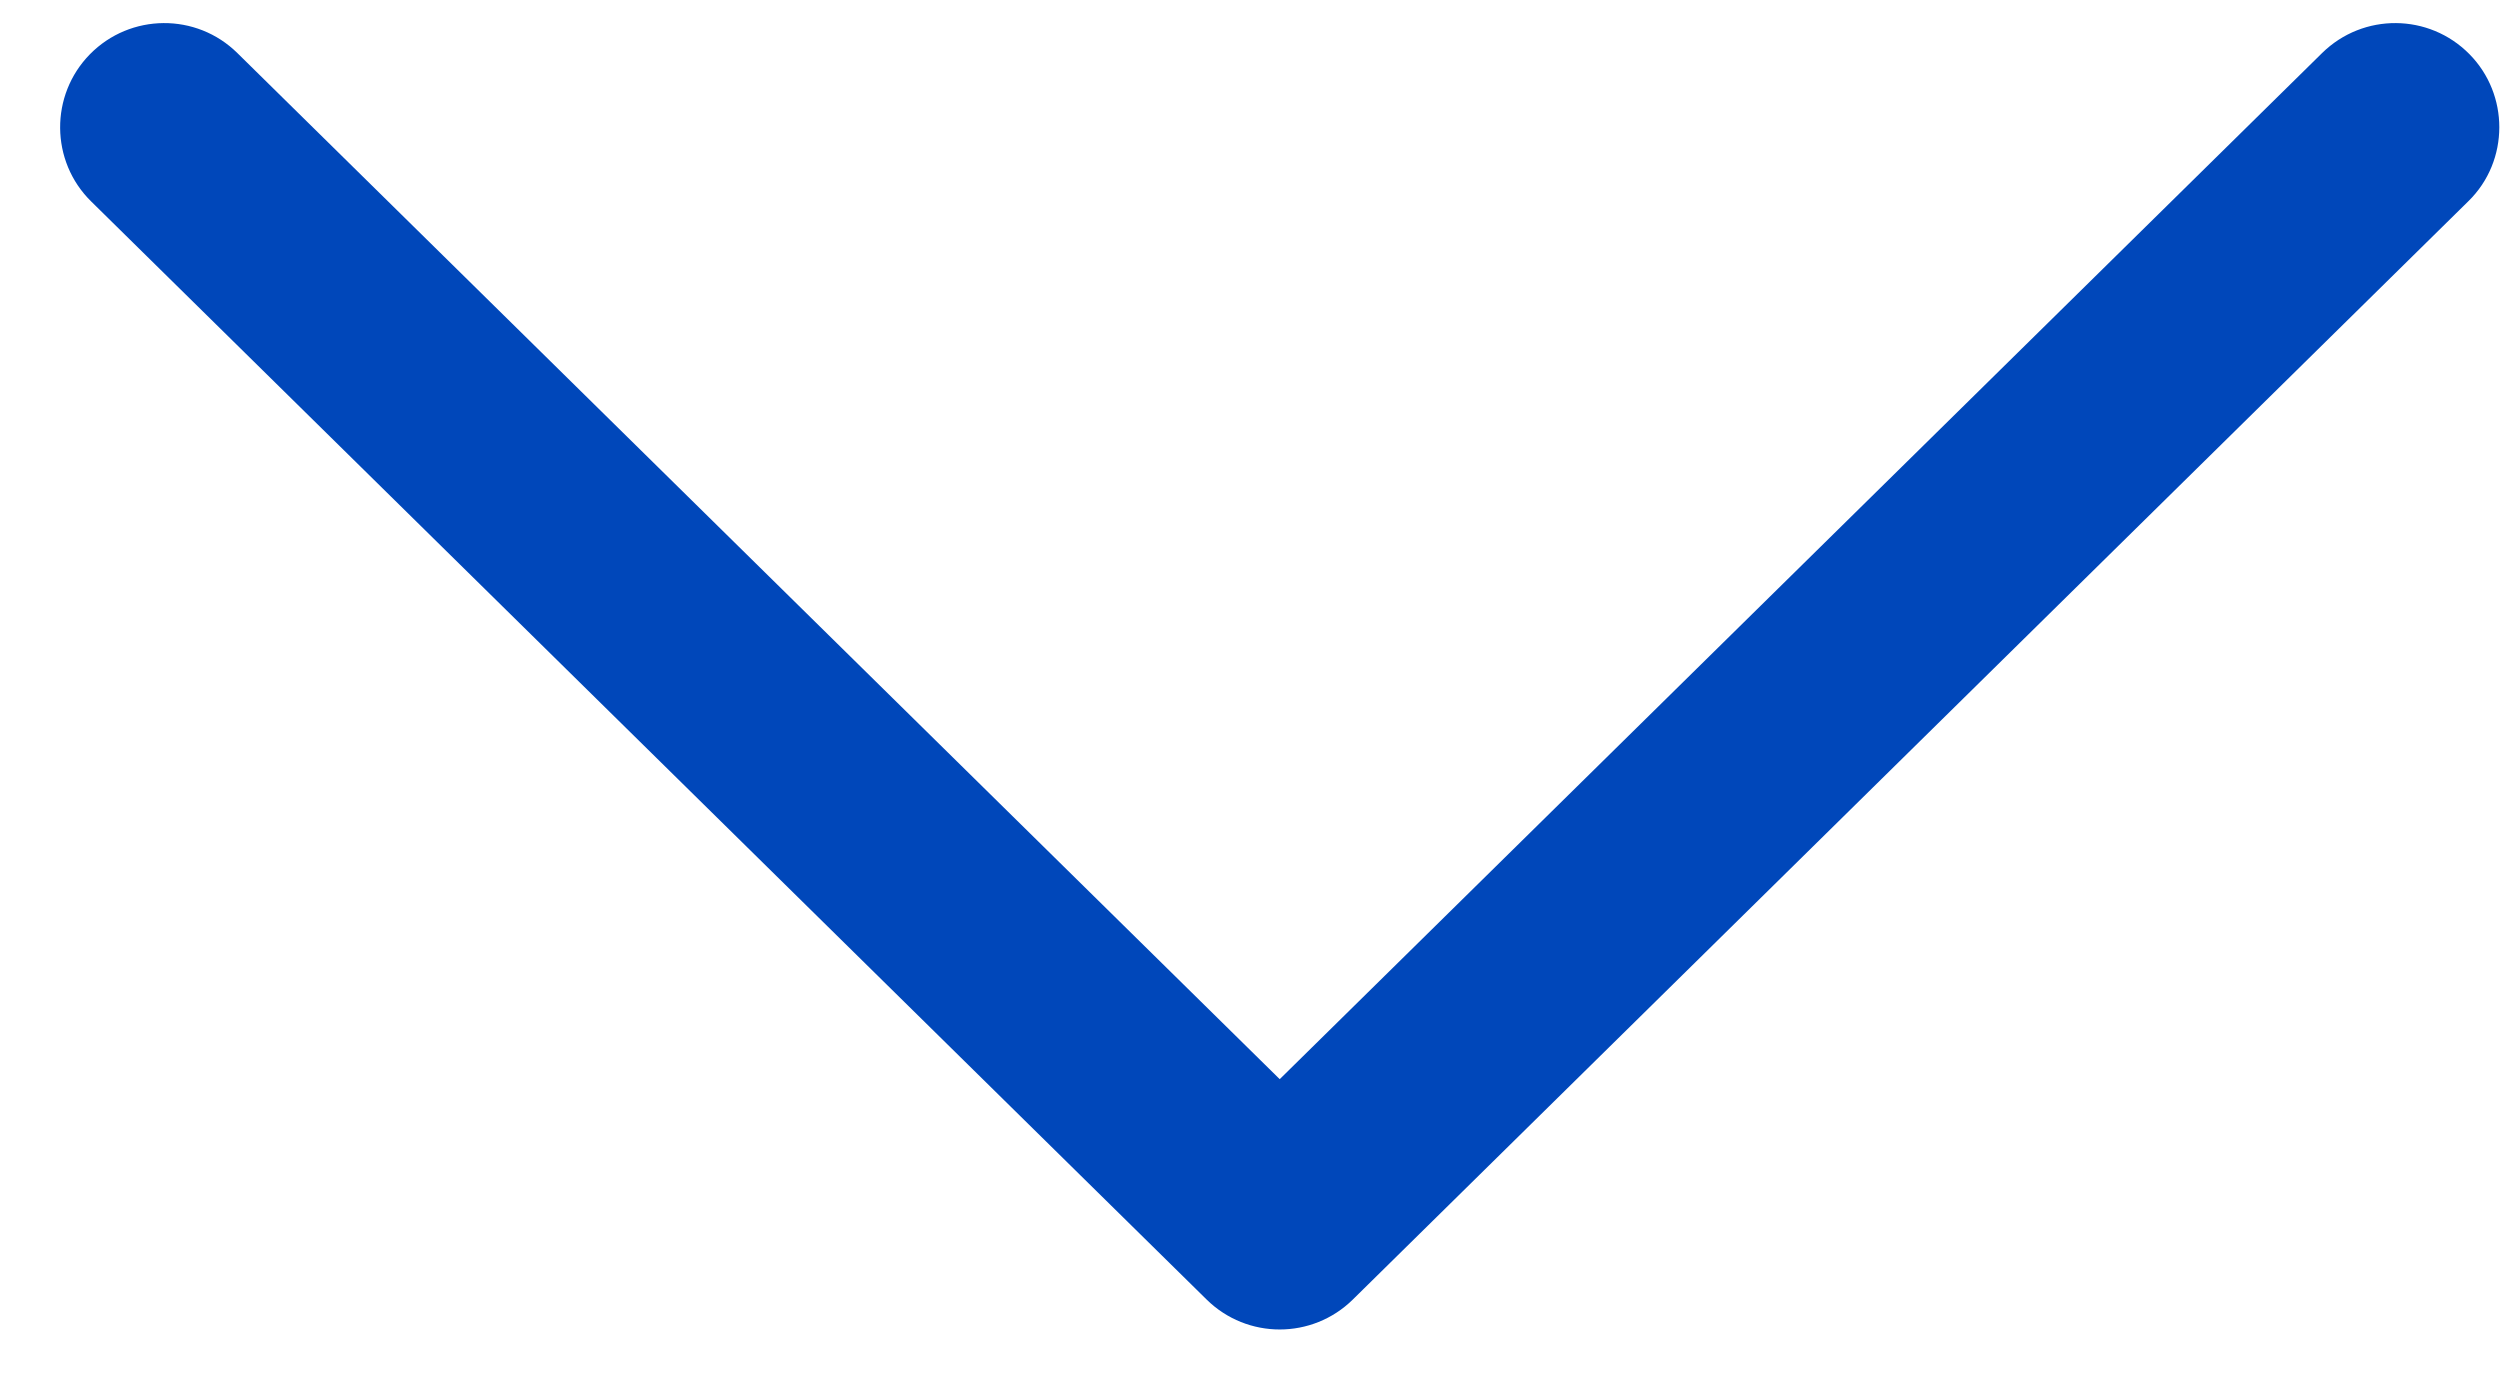
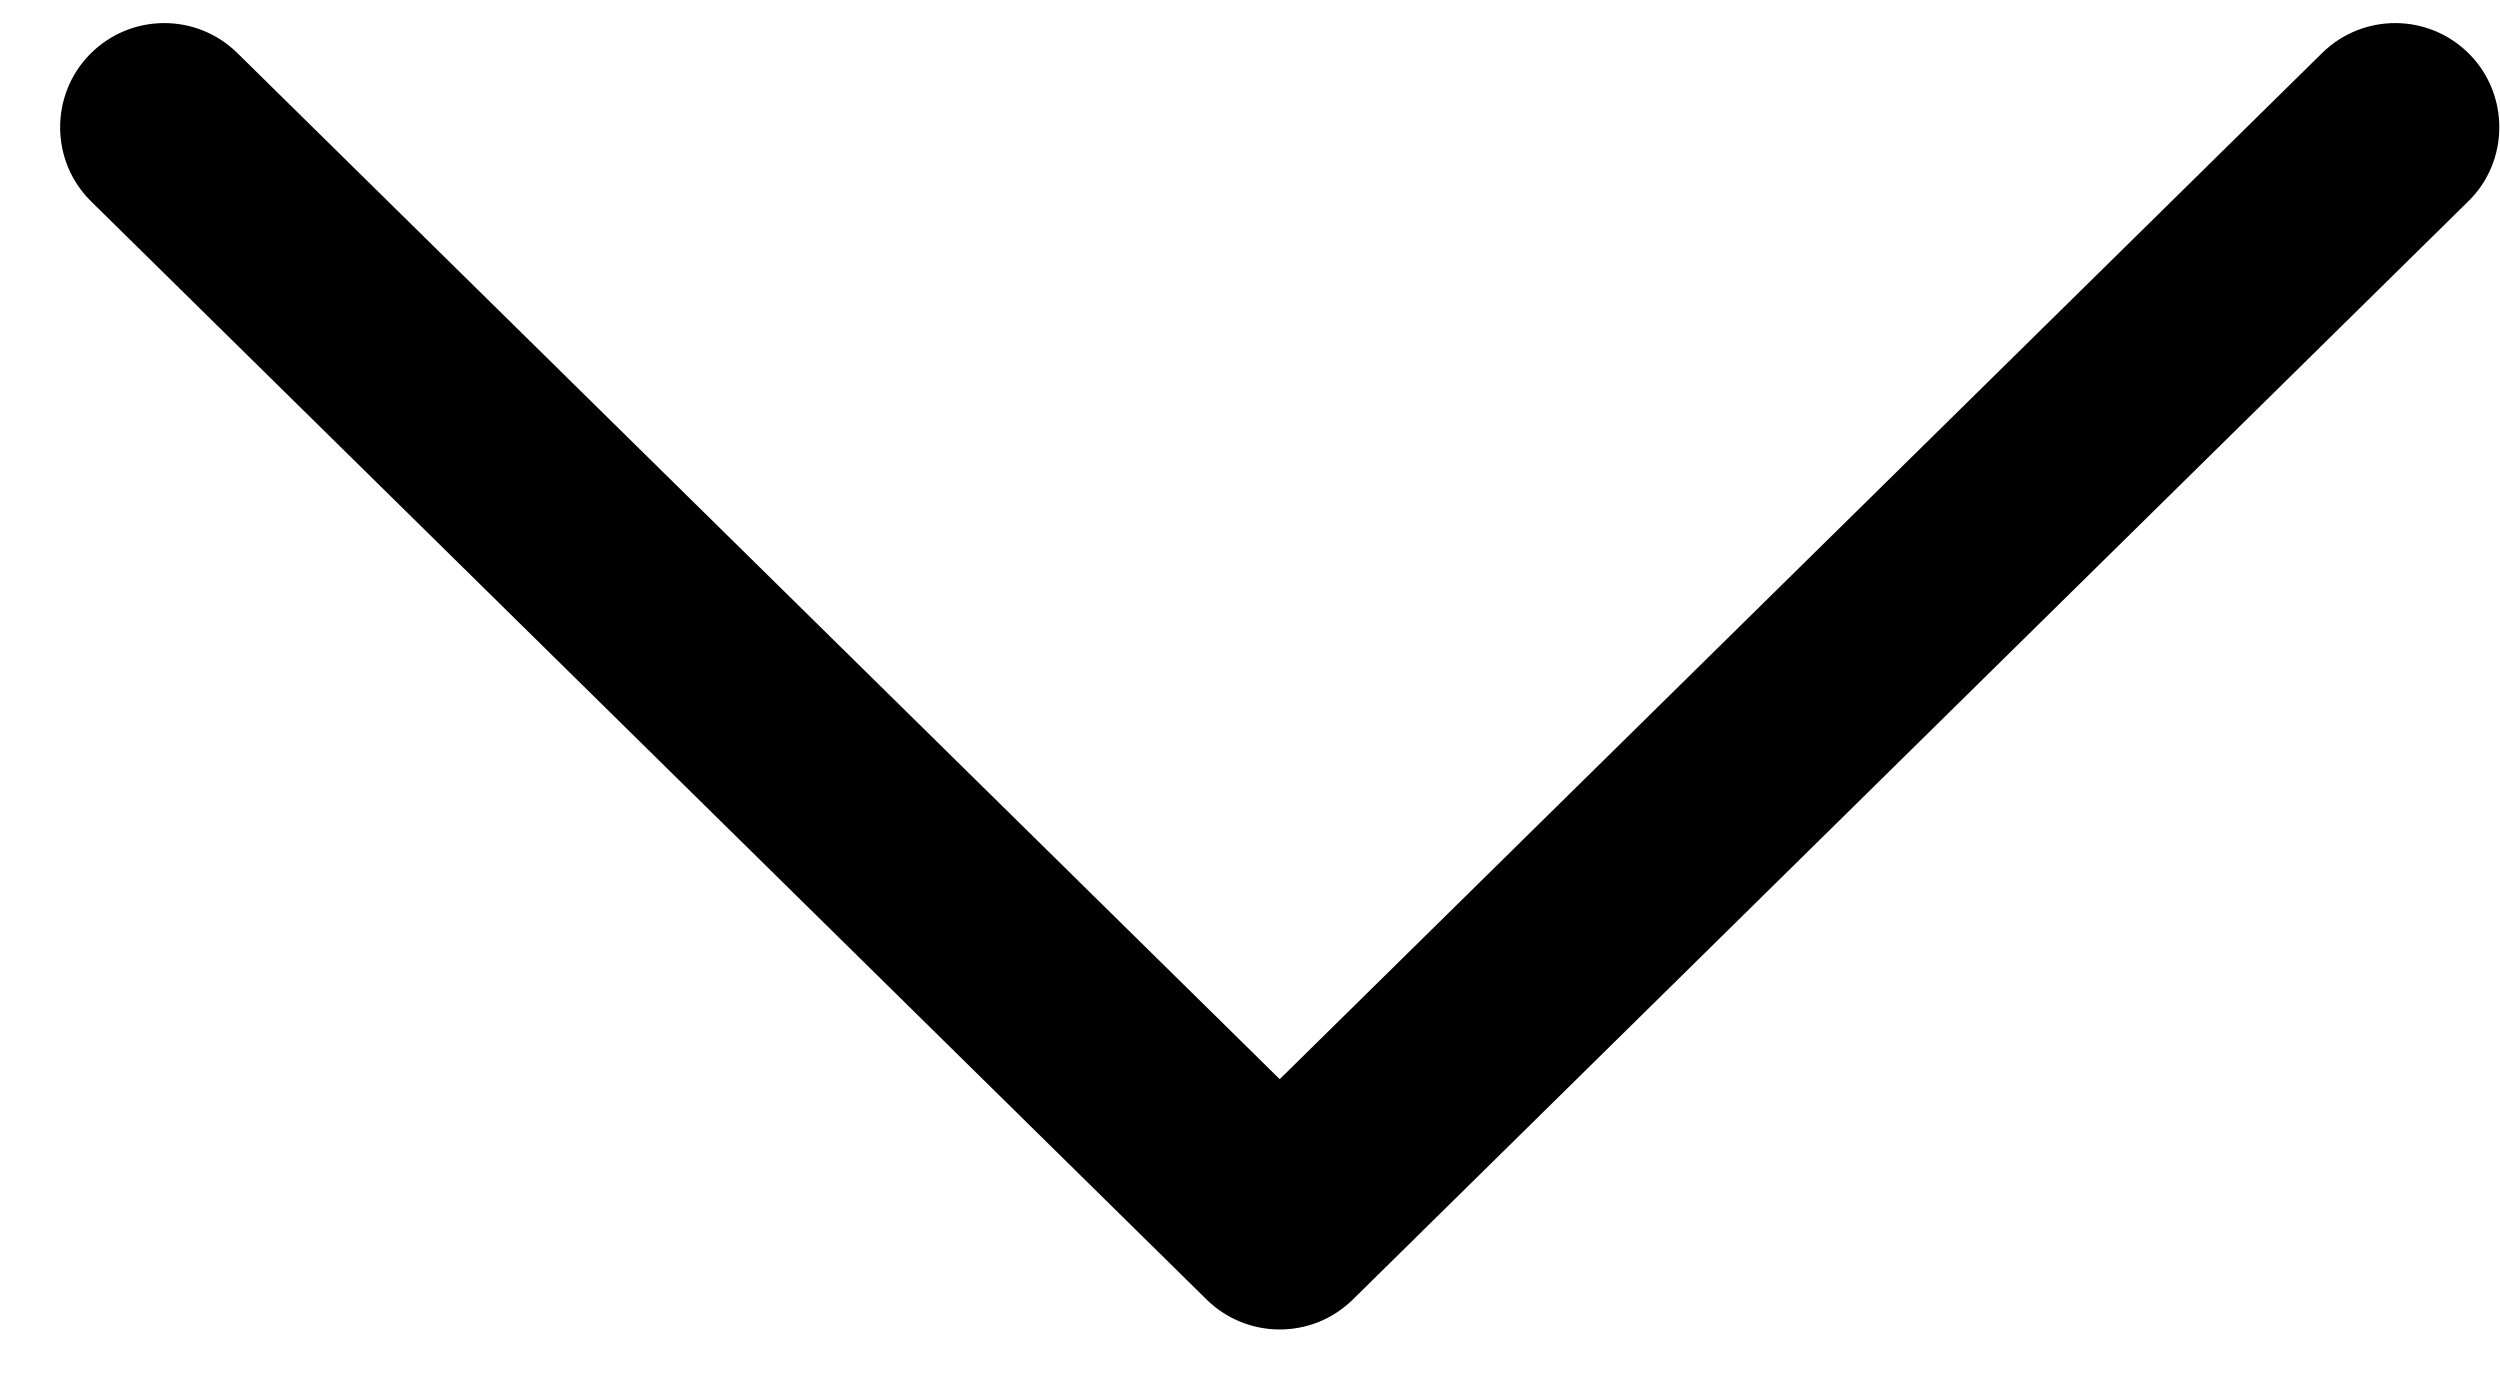
<svg xmlns="http://www.w3.org/2000/svg" width="18px" height="10px" viewBox="0 0 18 10" version="1.1">
  <defs />
  <g id="Homepage" stroke="none" stroke-width="1" fill="none" fill-rule="evenodd">
-     <g id="UI_hover3" transform="translate(-558, -36)" fill="#0047BA">
+     <g id="UI_hover3" transform="translate(-558, -36)" fill="#000">
      <g id="HEADER">
        <g id="Group">
          <g transform="translate(443, 31)">
            <g id="ic_arrow_down" transform="translate(124, 10) scale(-1, 1) rotate(90) translate(-124, -10) translate(119, 1)">
              <g id="arrow">
                <path d="M0.916,17.995 C0.727,17.995 0.536,17.924 0.39,17.78 C0.095,17.489 0.091,17.015 0.382,16.719 L7.77,9.214 L0.382,1.709 C0.091,1.414 0.095,0.939 0.39,0.648 C0.685,0.358 1.161,0.362 1.45,0.656 L9.357,8.688 C9.644,8.98 9.644,9.448 9.357,9.74 L1.45,17.771 C1.304,17.921 1.11,17.995 0.916,17.995" id="6A" />
              </g>
            </g>
          </g>
        </g>
      </g>
    </g>
  </g>
</svg>
